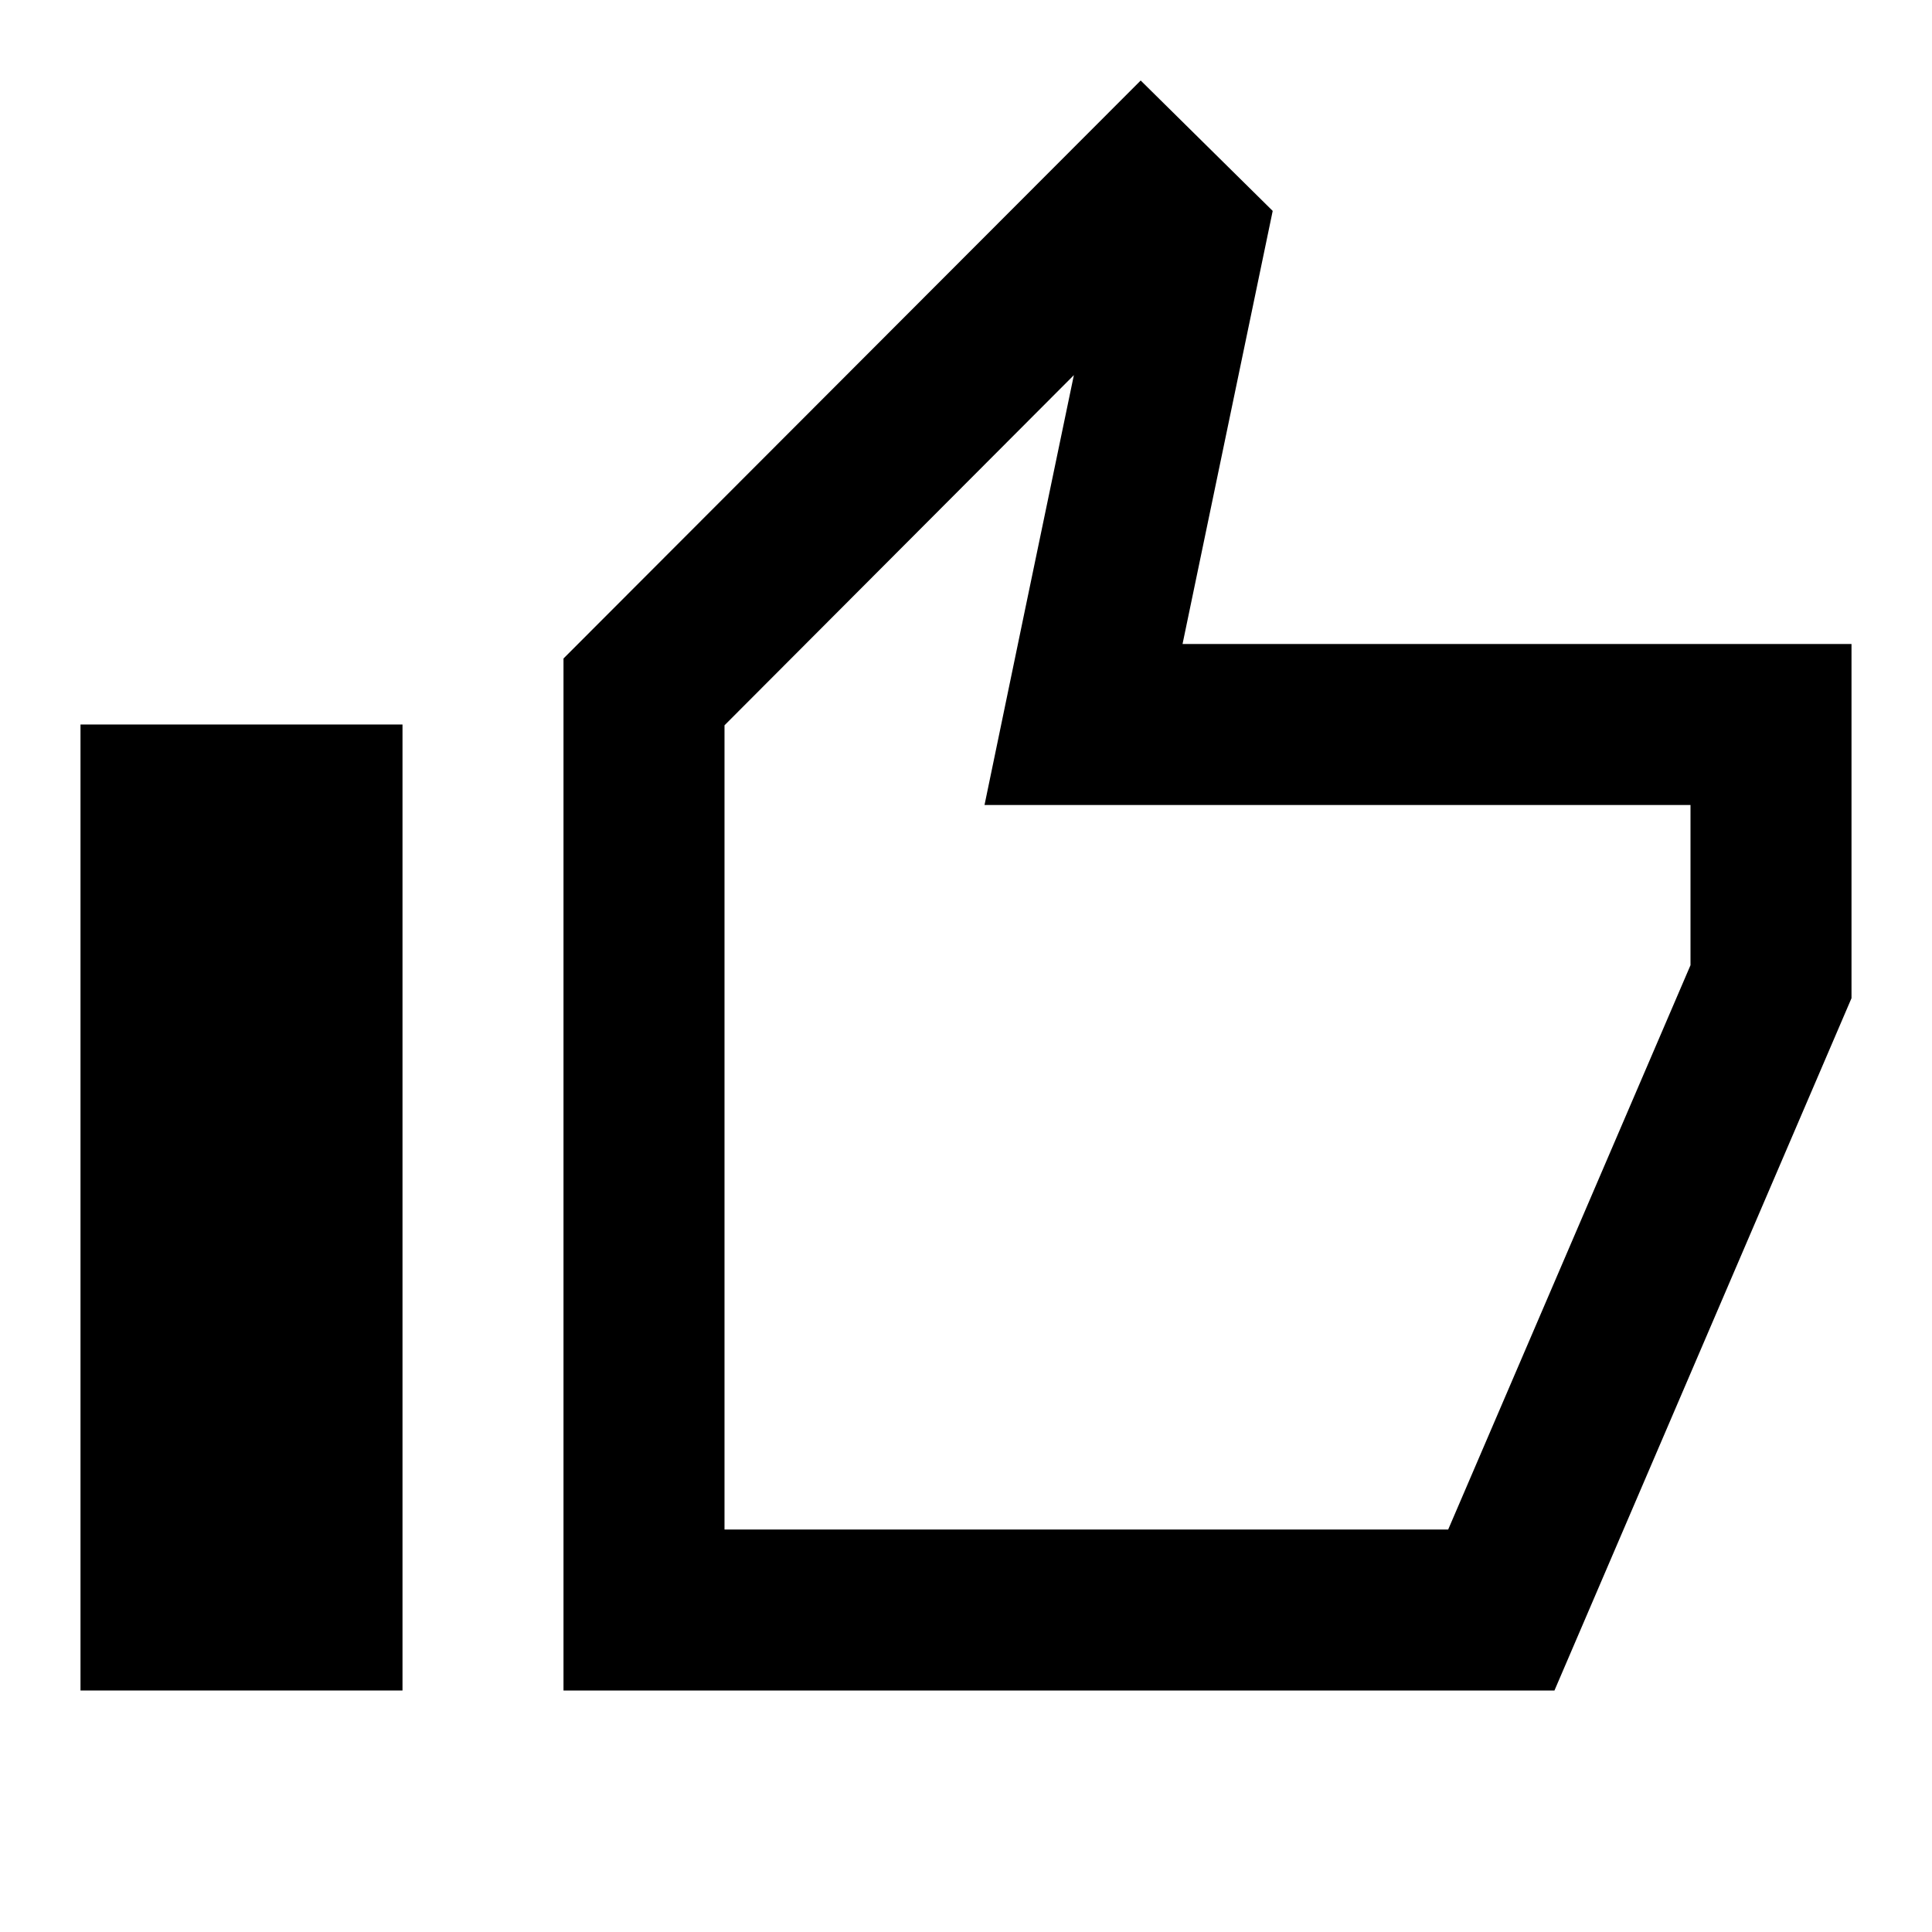
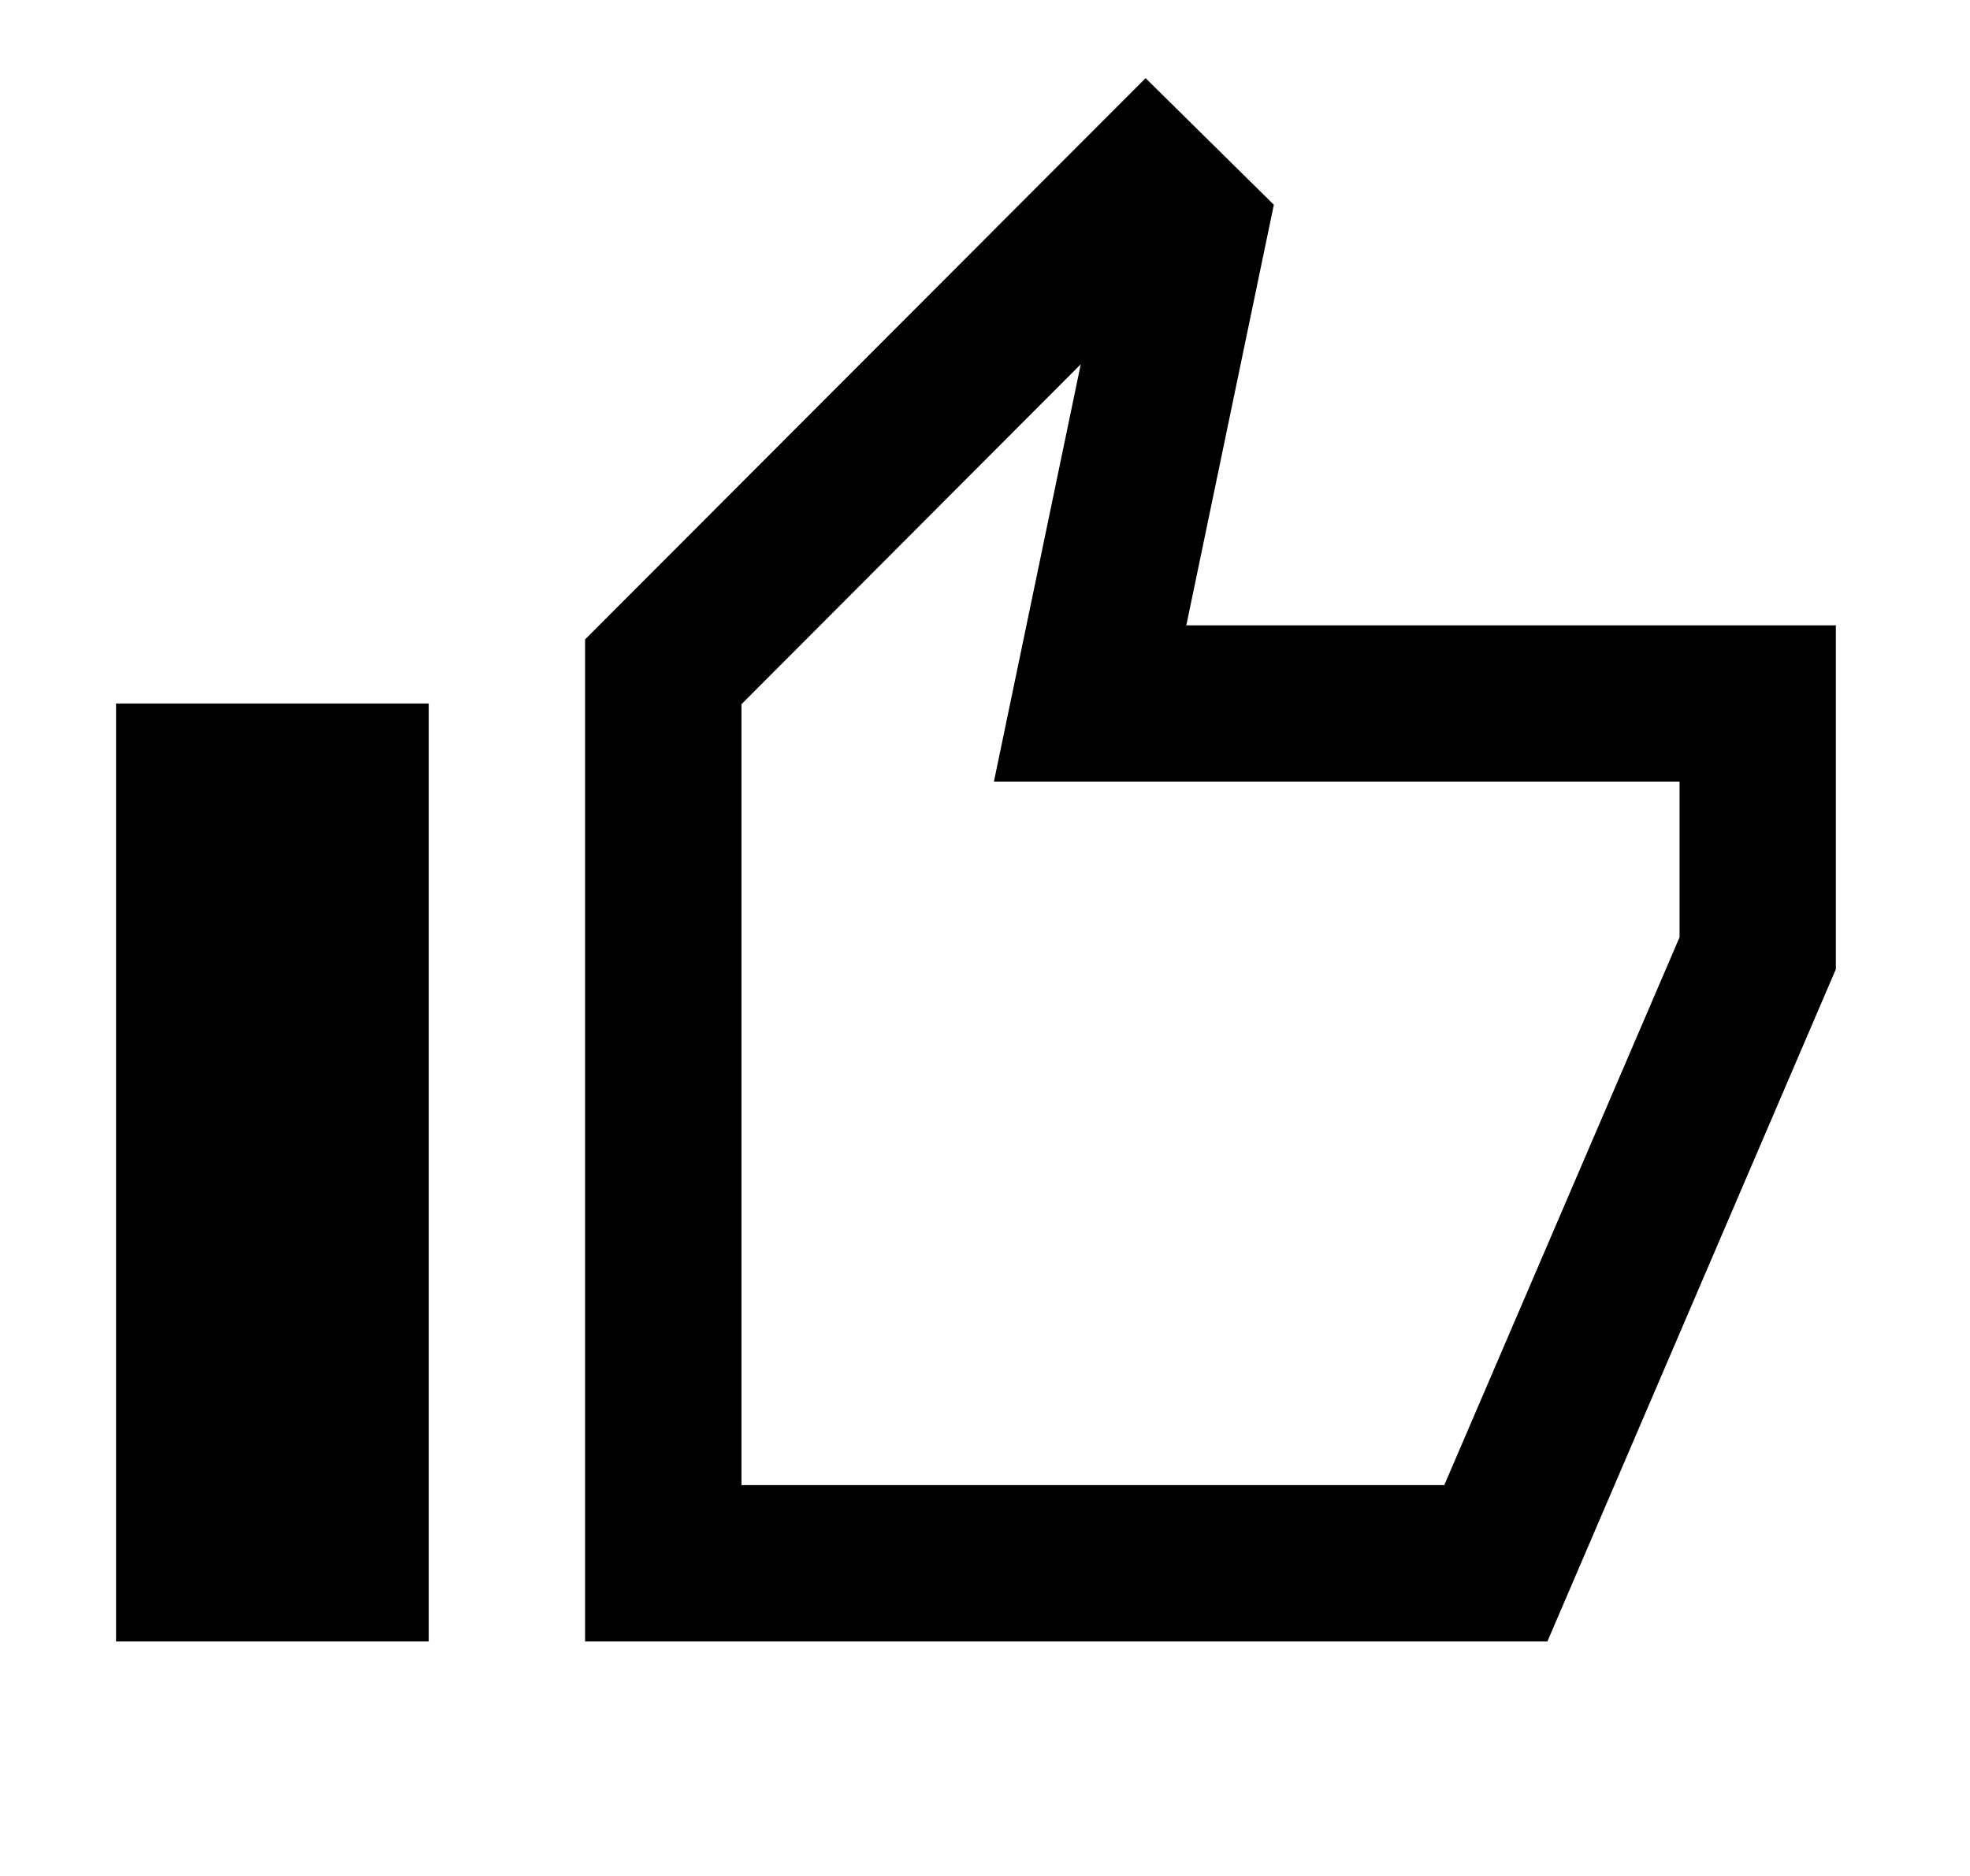
- <svg xmlns="http://www.w3.org/2000/svg" width="24" height="24" viewBox="0 0 24 24" fill="none">
-   <path d="M1 21H5V9H1V21Z" fill="black" />
-   <path d="M23 12.4V8H14.69L15.81 2.62L14.17 1L7 8.18V21H19.31L23 12.4ZM9 19V9.01L13.34 4.66L12.73 7.59L12.23 10H14.69H21V11.99L17.99 19H9Z" fill="black" />
+ <svg xmlns="http://www.w3.org/2000/svg" width="21" height="20" viewBox="0 0 21 20" fill="none">
+   <path fill-rule="evenodd" clip-rule="evenodd" d="M19.57 6.667V10.333L16.495 17.5L6.237 17.5L6.237 6.817L12.212 0.833L13.579 2.183L12.646 6.667L19.57 6.667ZM7.904 7.508L7.904 15.833L15.396 15.833L17.904 9.992V8.333L10.595 8.333L11.521 3.883L7.904 7.508Z" fill="black" />
+   <path d="M4.57 17.5H1.237L1.237 7.5H4.57L4.57 17.5Z" fill="black" />
</svg>
